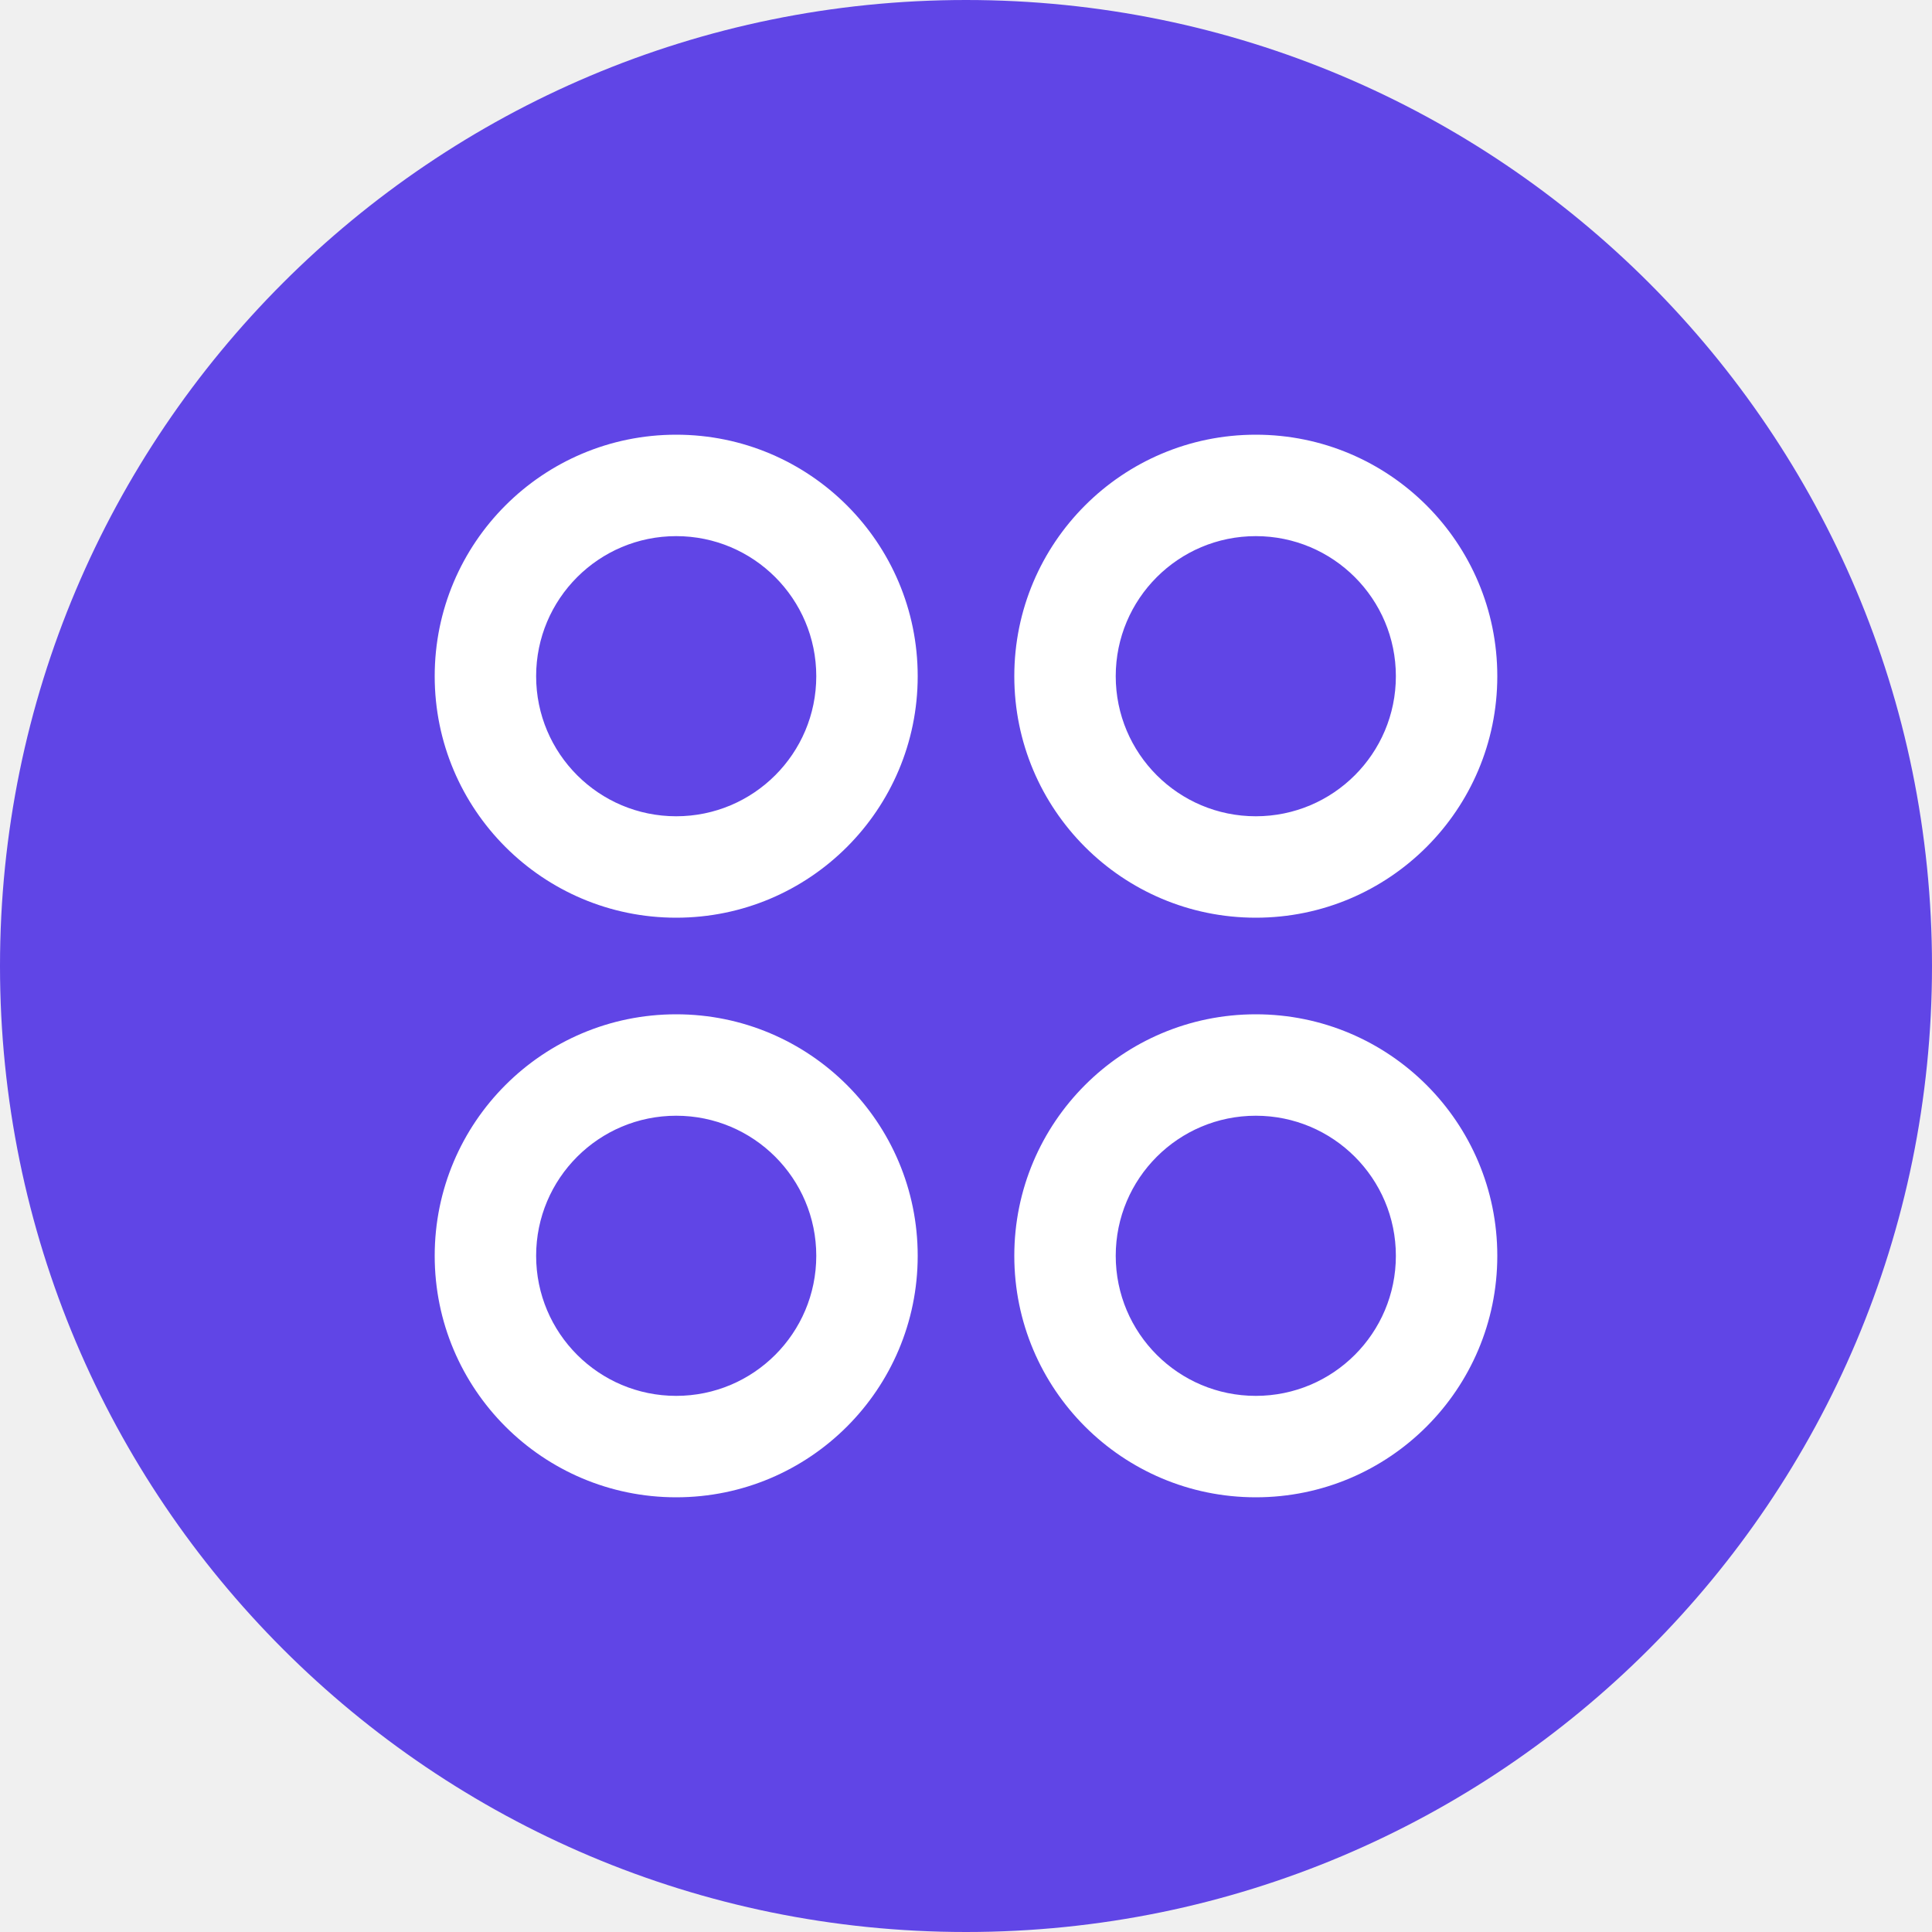
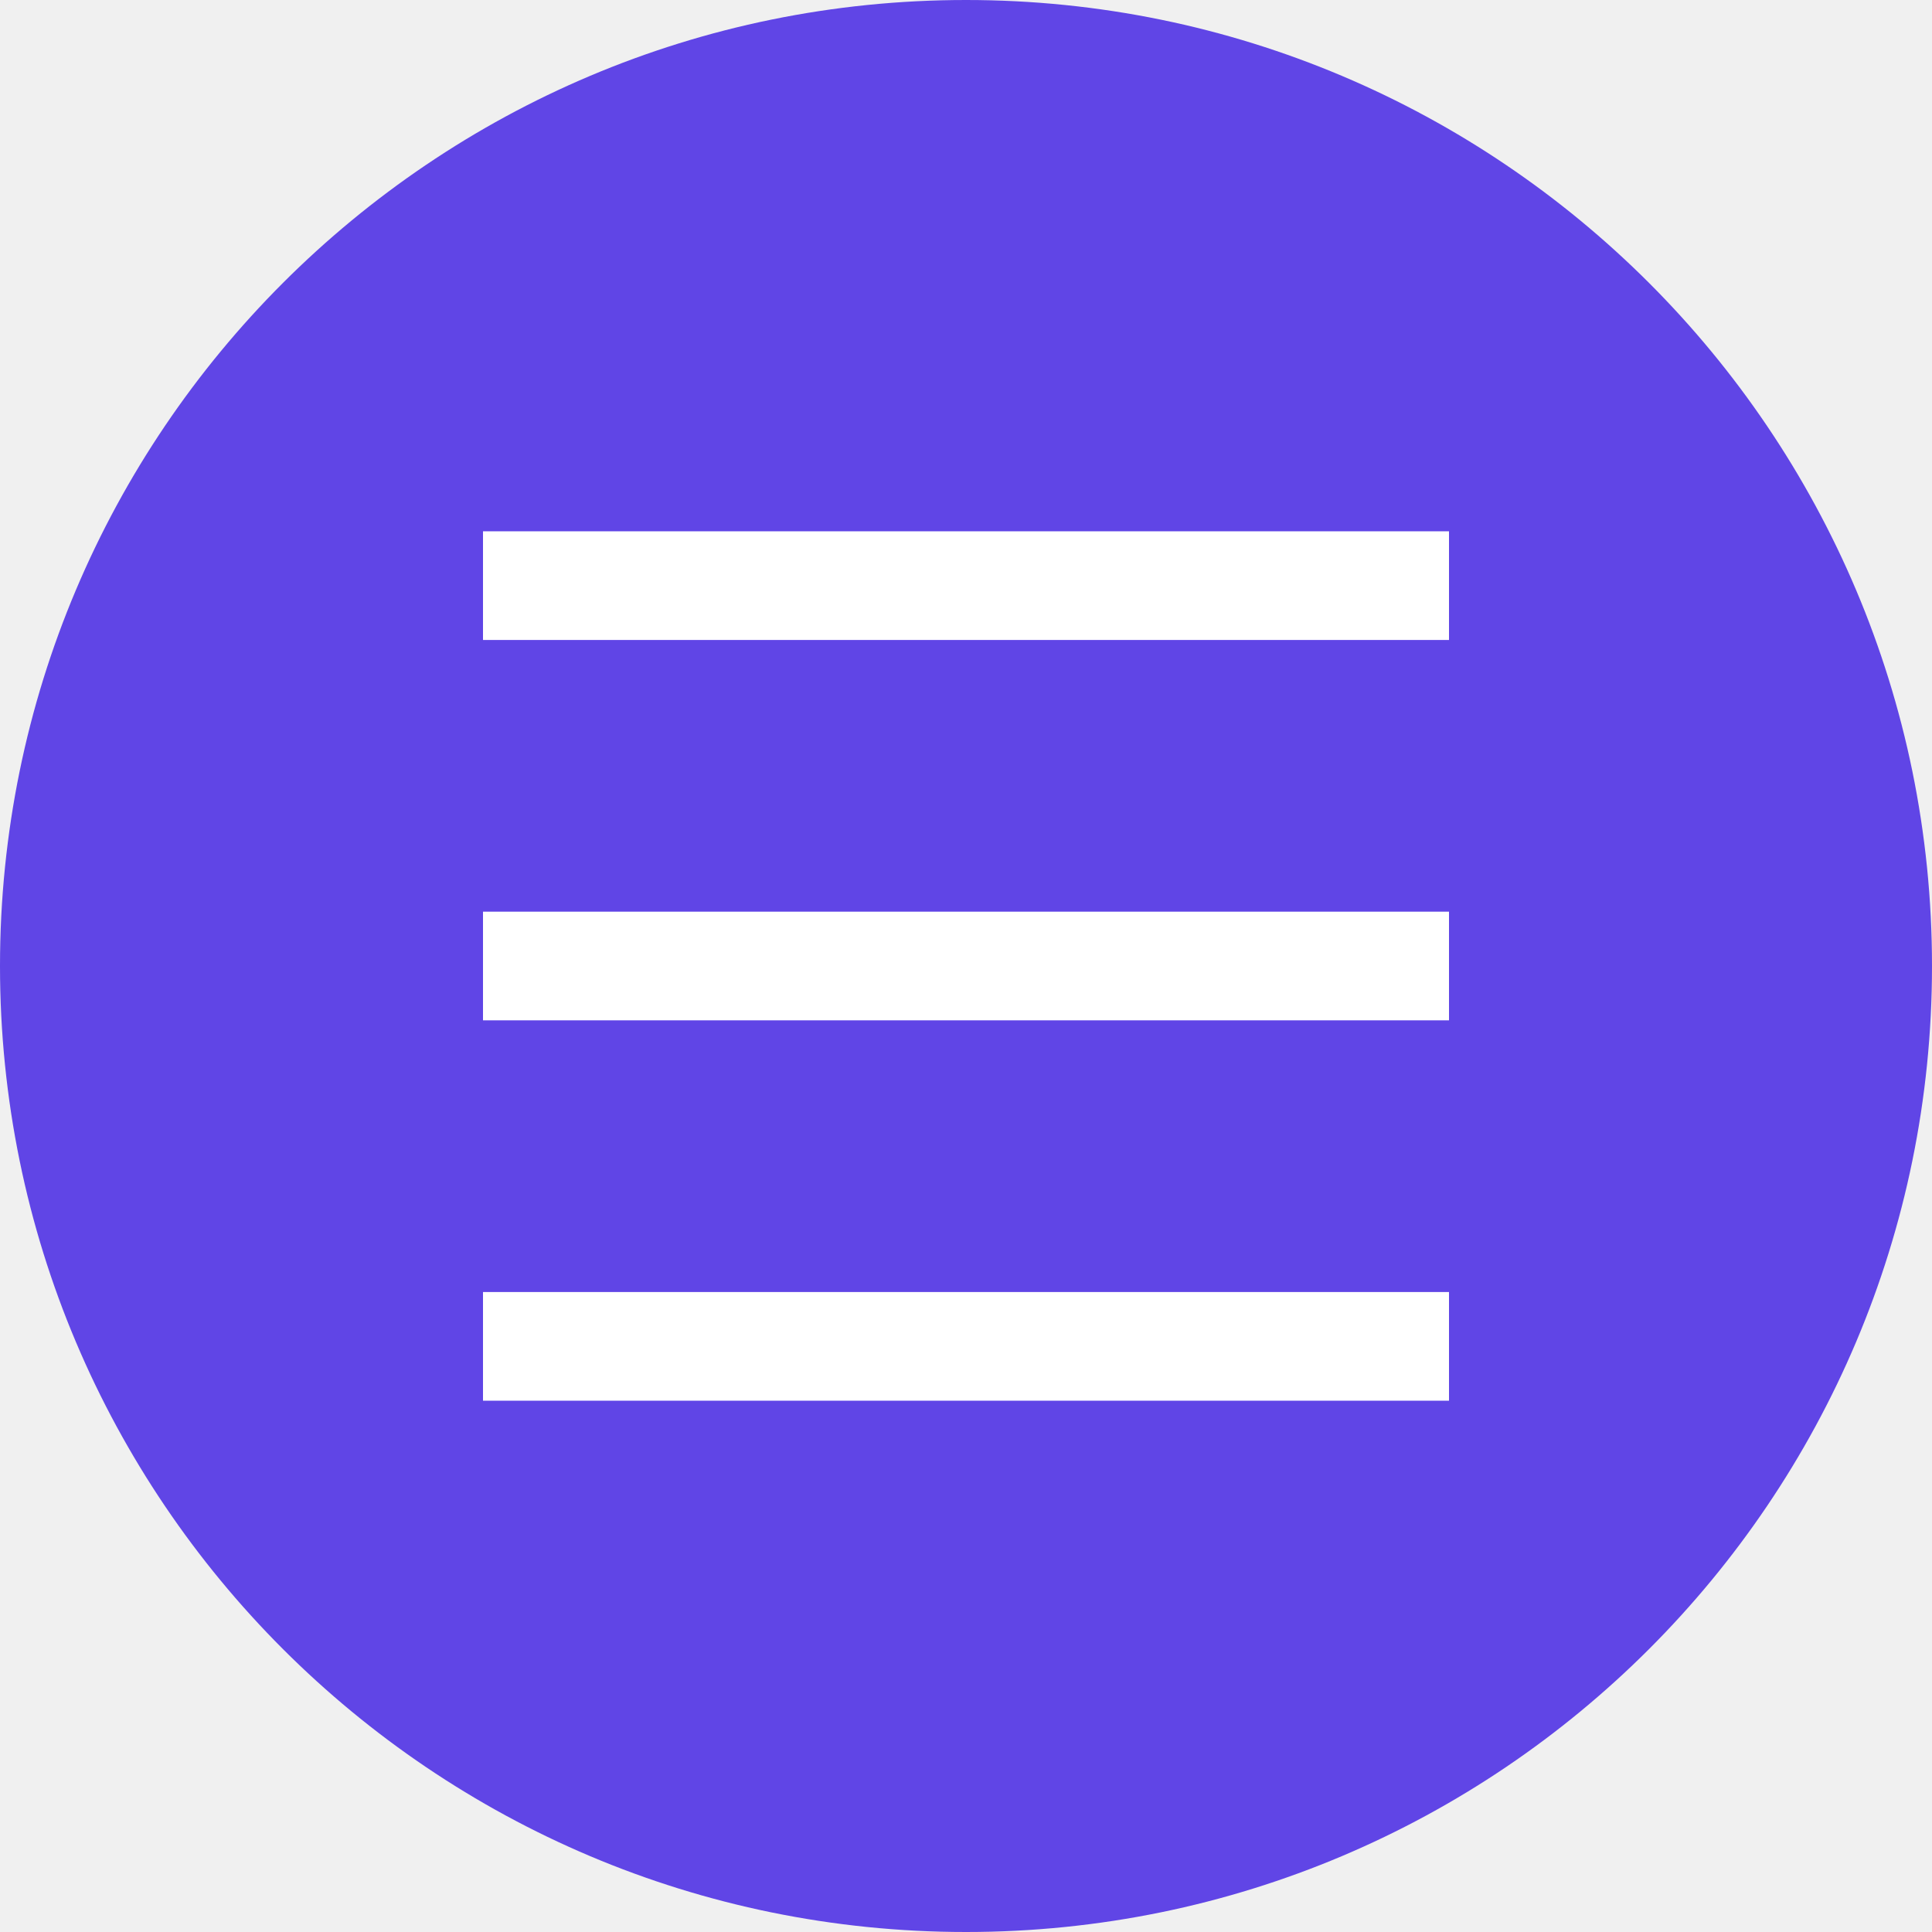
<svg xmlns="http://www.w3.org/2000/svg" width="40" height="40" viewBox="0 0 40 40">
  <defs>
    <style>
      .cls-1 {
        fill: #6045e6;
      }

      .cls-2 {
        fill: #fff;
      }
    </style>
  </defs>
-   <g id="그룹_383540" data-name="그룹 383540" transform="translate(-320 -172)">
+   <g id="icon_allcate" transform="translate(-320 -172)">
    <rect id="사각형_280693" data-name="사각형 280693" class="cls-1" width="40" height="40" rx="20" transform="translate(320 172)" />
-     <g id="그룹_383539" data-name="그룹 383539">
-       <path id="타원_14" data-name="타원 14" class="cls-2" d="M5,2.1A2.9,2.9,0,1,0,7.9,5,2.9,2.9,0,0,0,5,2.1M5,0A5,5,0,1,1,0,5,5,5,0,0,1,5,0Z" transform="translate(329 181)" />
-       <path id="타원_15" data-name="타원 15" class="cls-2" d="M5,2.1A2.9,2.9,0,1,0,7.9,5,2.9,2.9,0,0,0,5,2.1M5,0A5,5,0,1,1,0,5,5,5,0,0,1,5,0Z" transform="translate(341 181)" />
-       <path id="타원_16" data-name="타원 16" class="cls-2" d="M5,2.1A2.9,2.9,0,1,0,7.9,5,2.9,2.9,0,0,0,5,2.1M5,0A5,5,0,1,1,0,5,5,5,0,0,1,5,0Z" transform="translate(341 193)" />
-       <path id="타원_17" data-name="타원 17" class="cls-2" d="M5,2.1A2.9,2.9,0,1,0,7.9,5,2.9,2.9,0,0,0,5,2.1M5,0A5,5,0,1,1,0,5,5,5,0,0,1,5,0Z" transform="translate(329 193)" />
-     </g>
+     <path id="menu-line" class="cls-2" d="M3,4H23V6.25H3Zm0,7.875H23v2.25H3ZM3,19.75H23V22H3Z" transform="translate(327 179)" />
  </g>
</svg>
